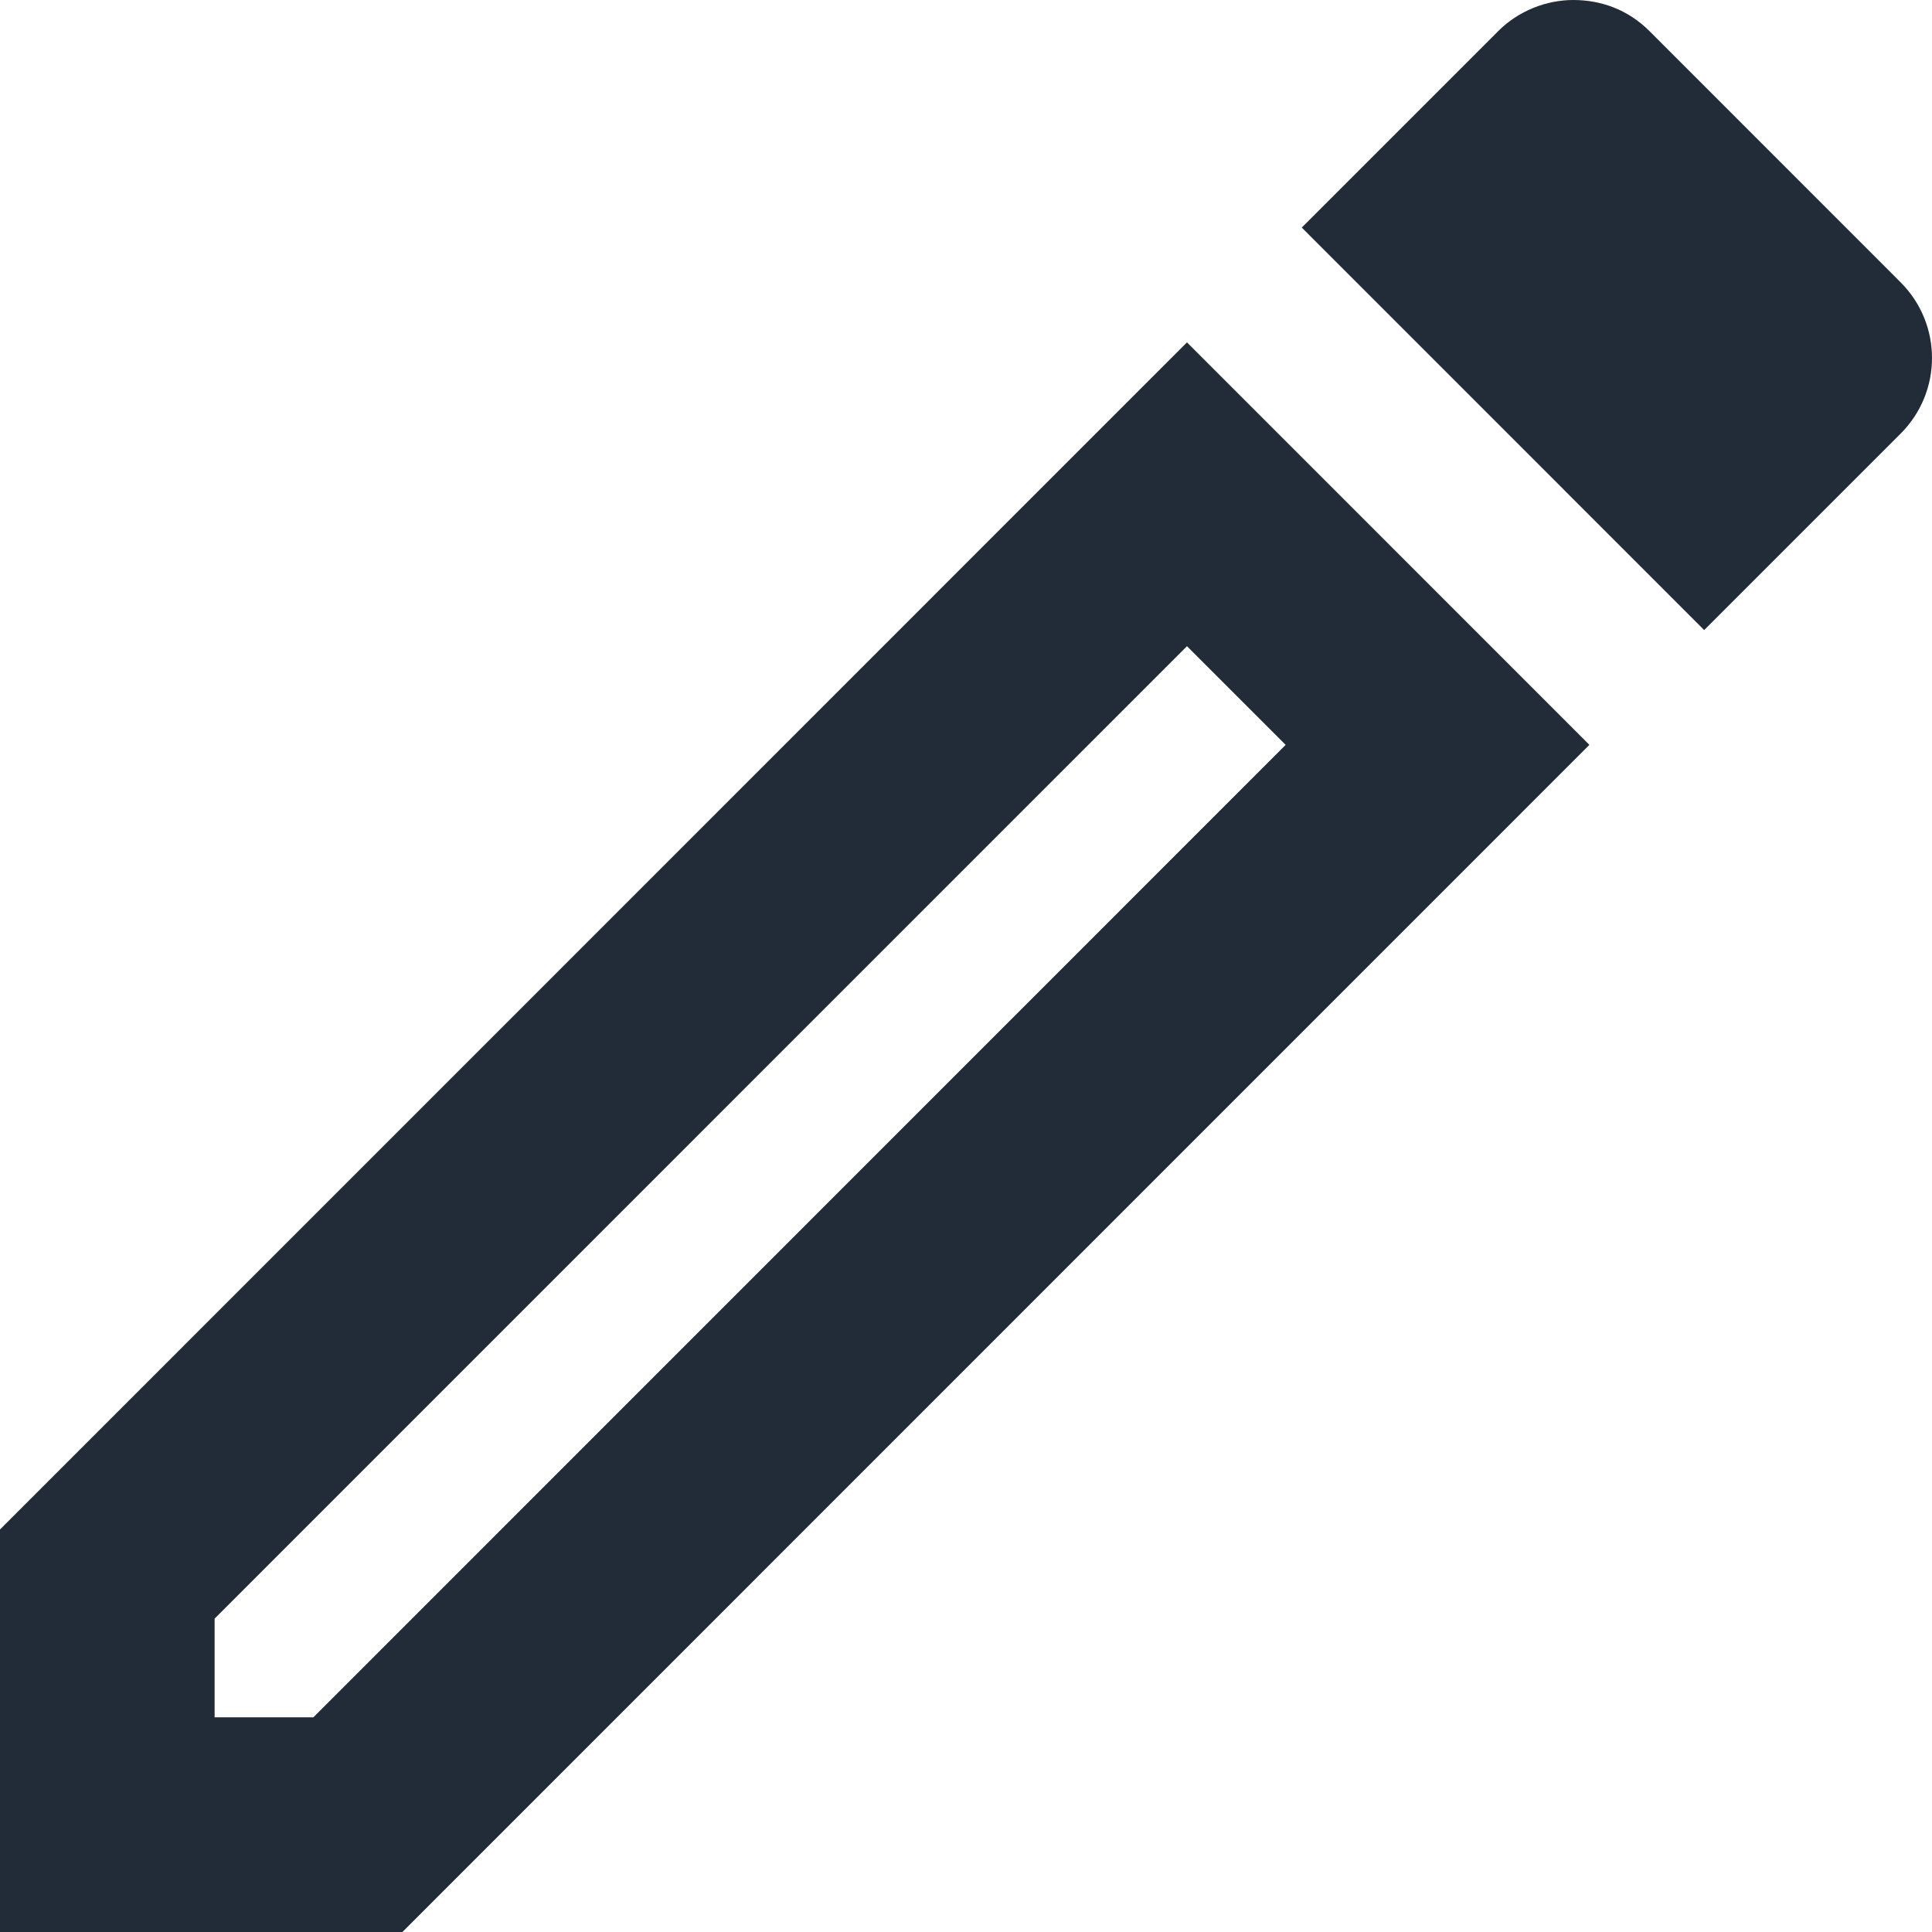
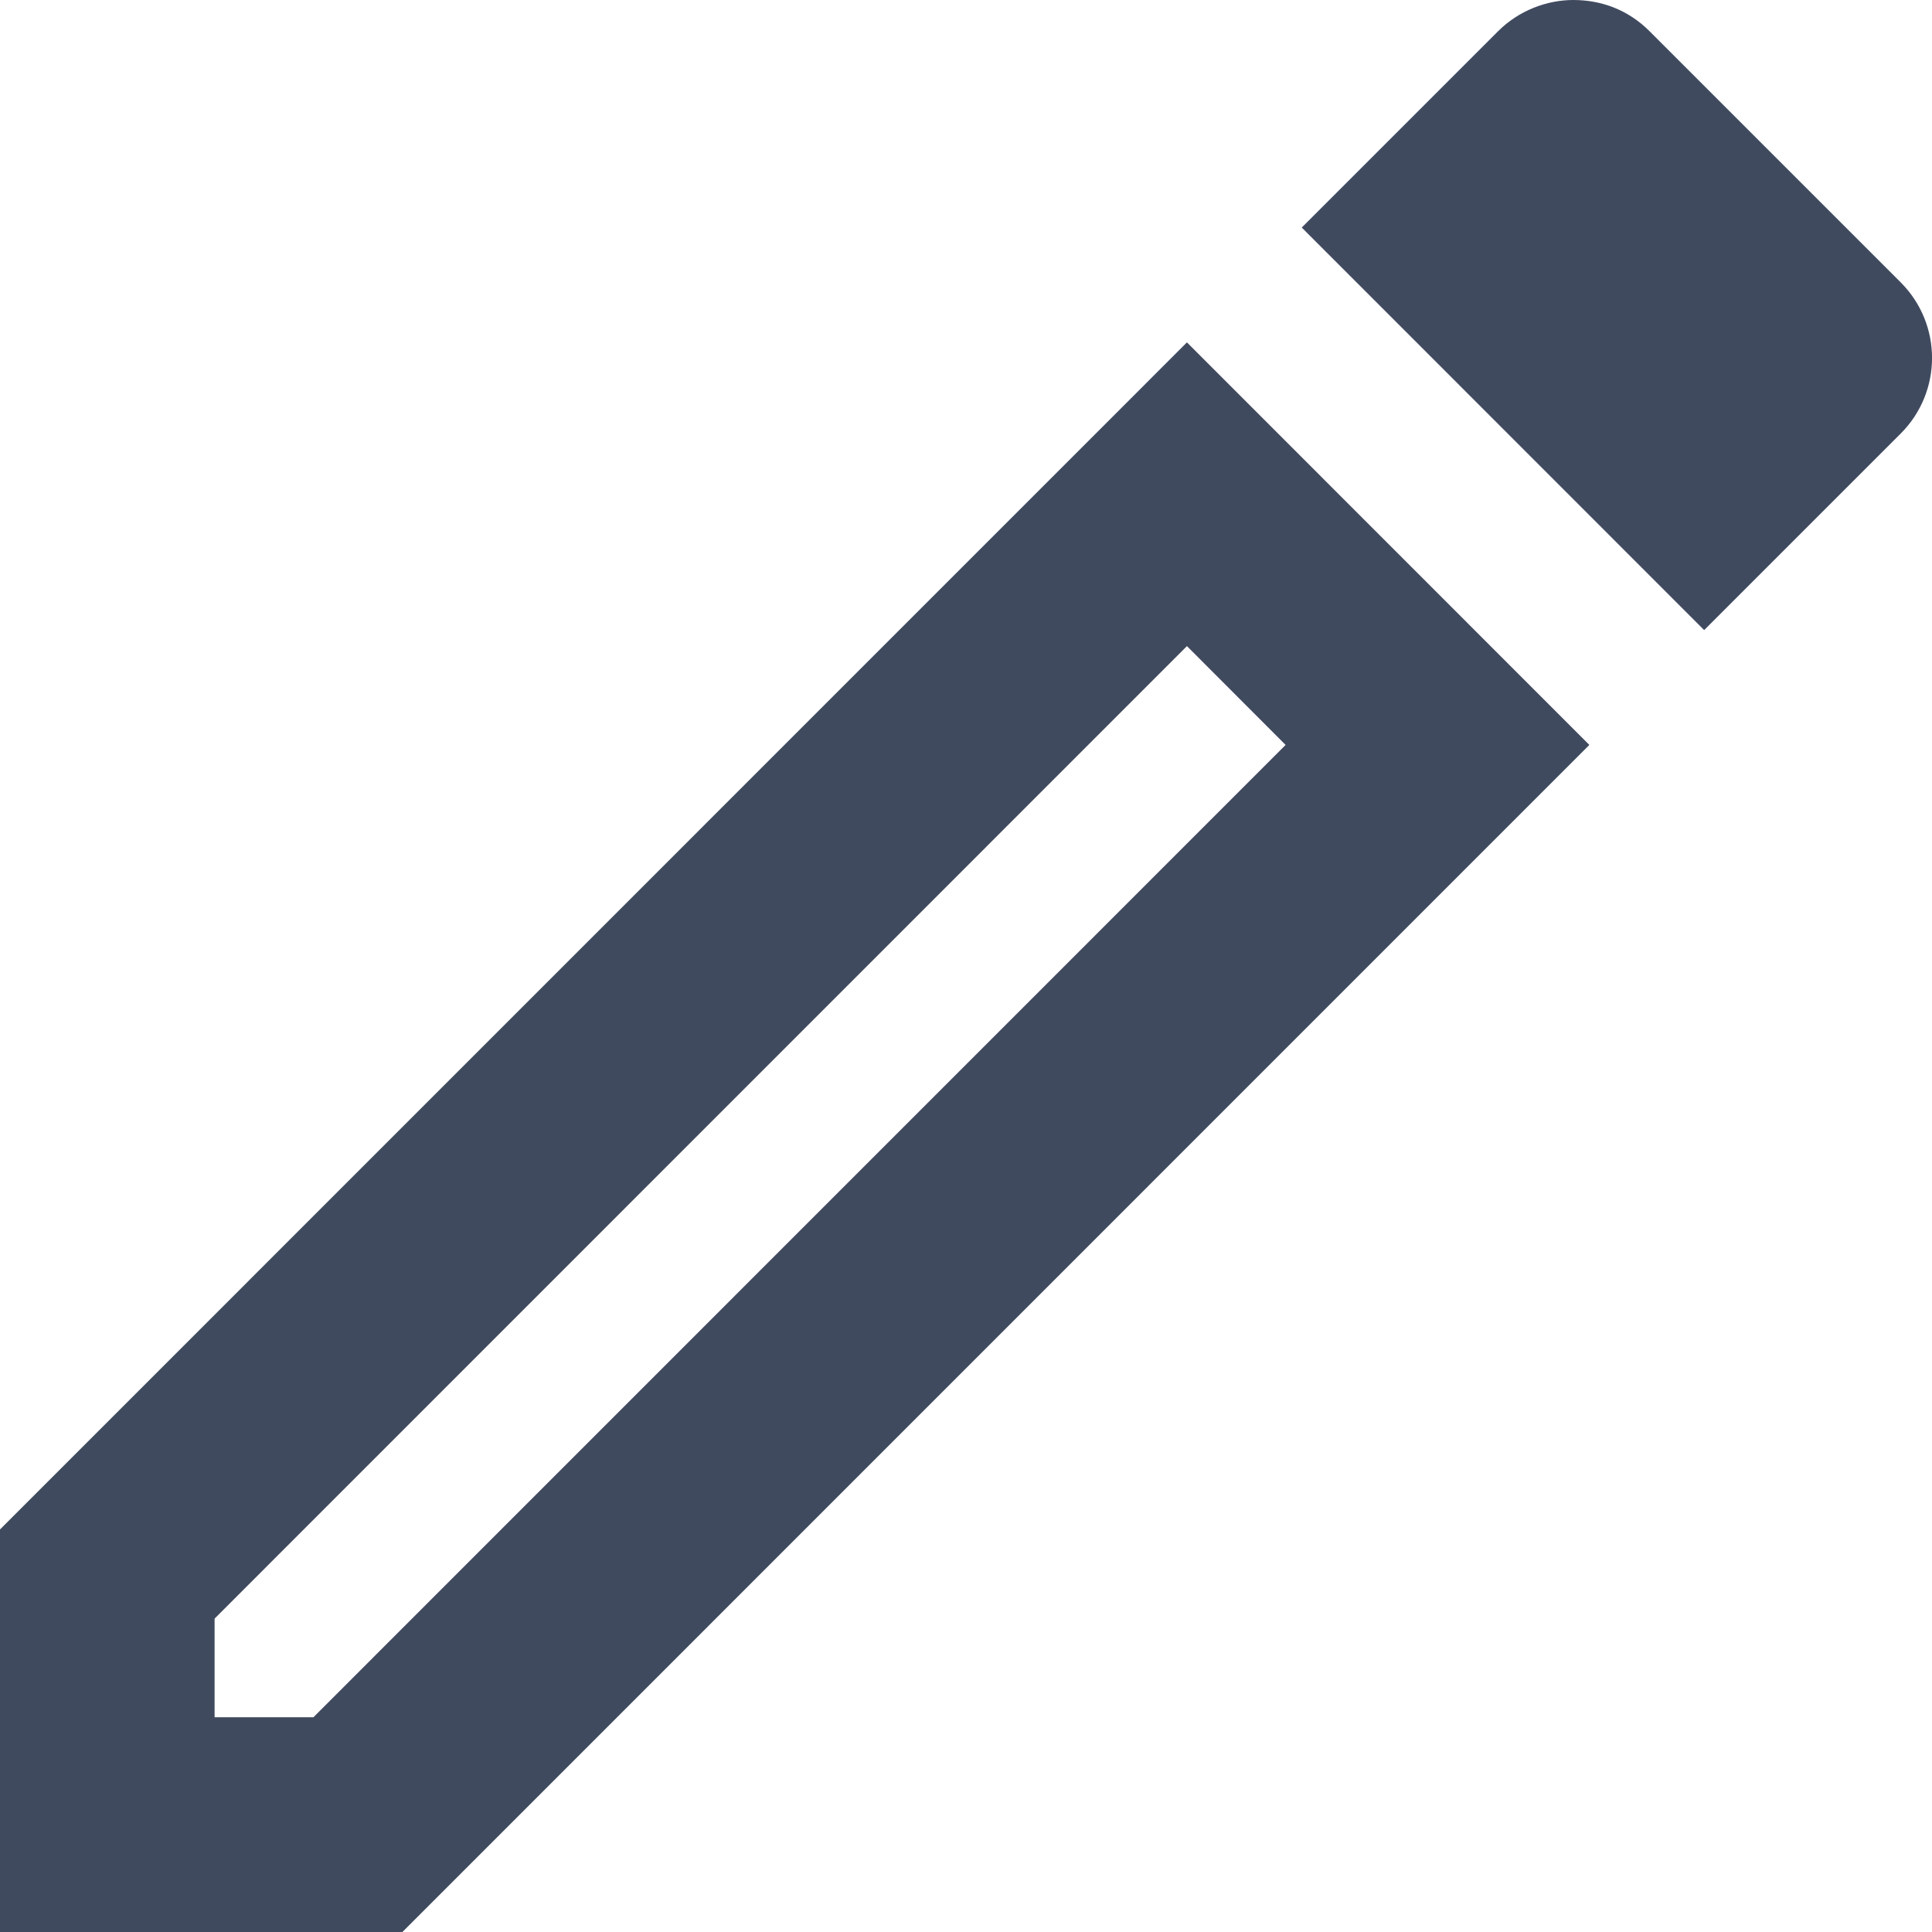
- <svg xmlns="http://www.w3.org/2000/svg" width="24" height="24" viewBox="0 0 24 24" fill="none">
-   <path d="M14.745 8.027L15.971 9.253L3.893 21.333H2.666V20.107L14.745 8.027ZM19.544 0C19.211 0 18.864 0.133 18.611 0.387L16.171 2.827L21.17 7.827L23.61 5.387C24.13 4.867 24.13 4.027 23.61 3.507L20.491 0.387C20.224 0.12 19.891 0 19.544 0ZM14.745 4.253L0 19V24H4.999L19.744 9.253L14.745 4.253Z" fill="#222B38" />
+ <svg xmlns="http://www.w3.org/2000/svg" width="14" height="14" viewBox="0 0 14 14" fill="none">
+   <path d="M8.601 4.682L9.316 5.398L2.271 12.444H1.555V11.729L8.601 4.682V4.682ZM11.401 0C11.206 0 11.004 0.078 10.856 0.226L9.433 1.649L12.349 4.566L13.773 3.142C14.076 2.839 14.076 2.349 13.773 2.046L11.953 0.226C11.797 0.07 11.603 0 11.401 0V0ZM8.601 2.481L0 11.083V14H2.916L11.517 5.398L8.601 2.481V2.481Z" fill="#404A5F" />
</svg>
